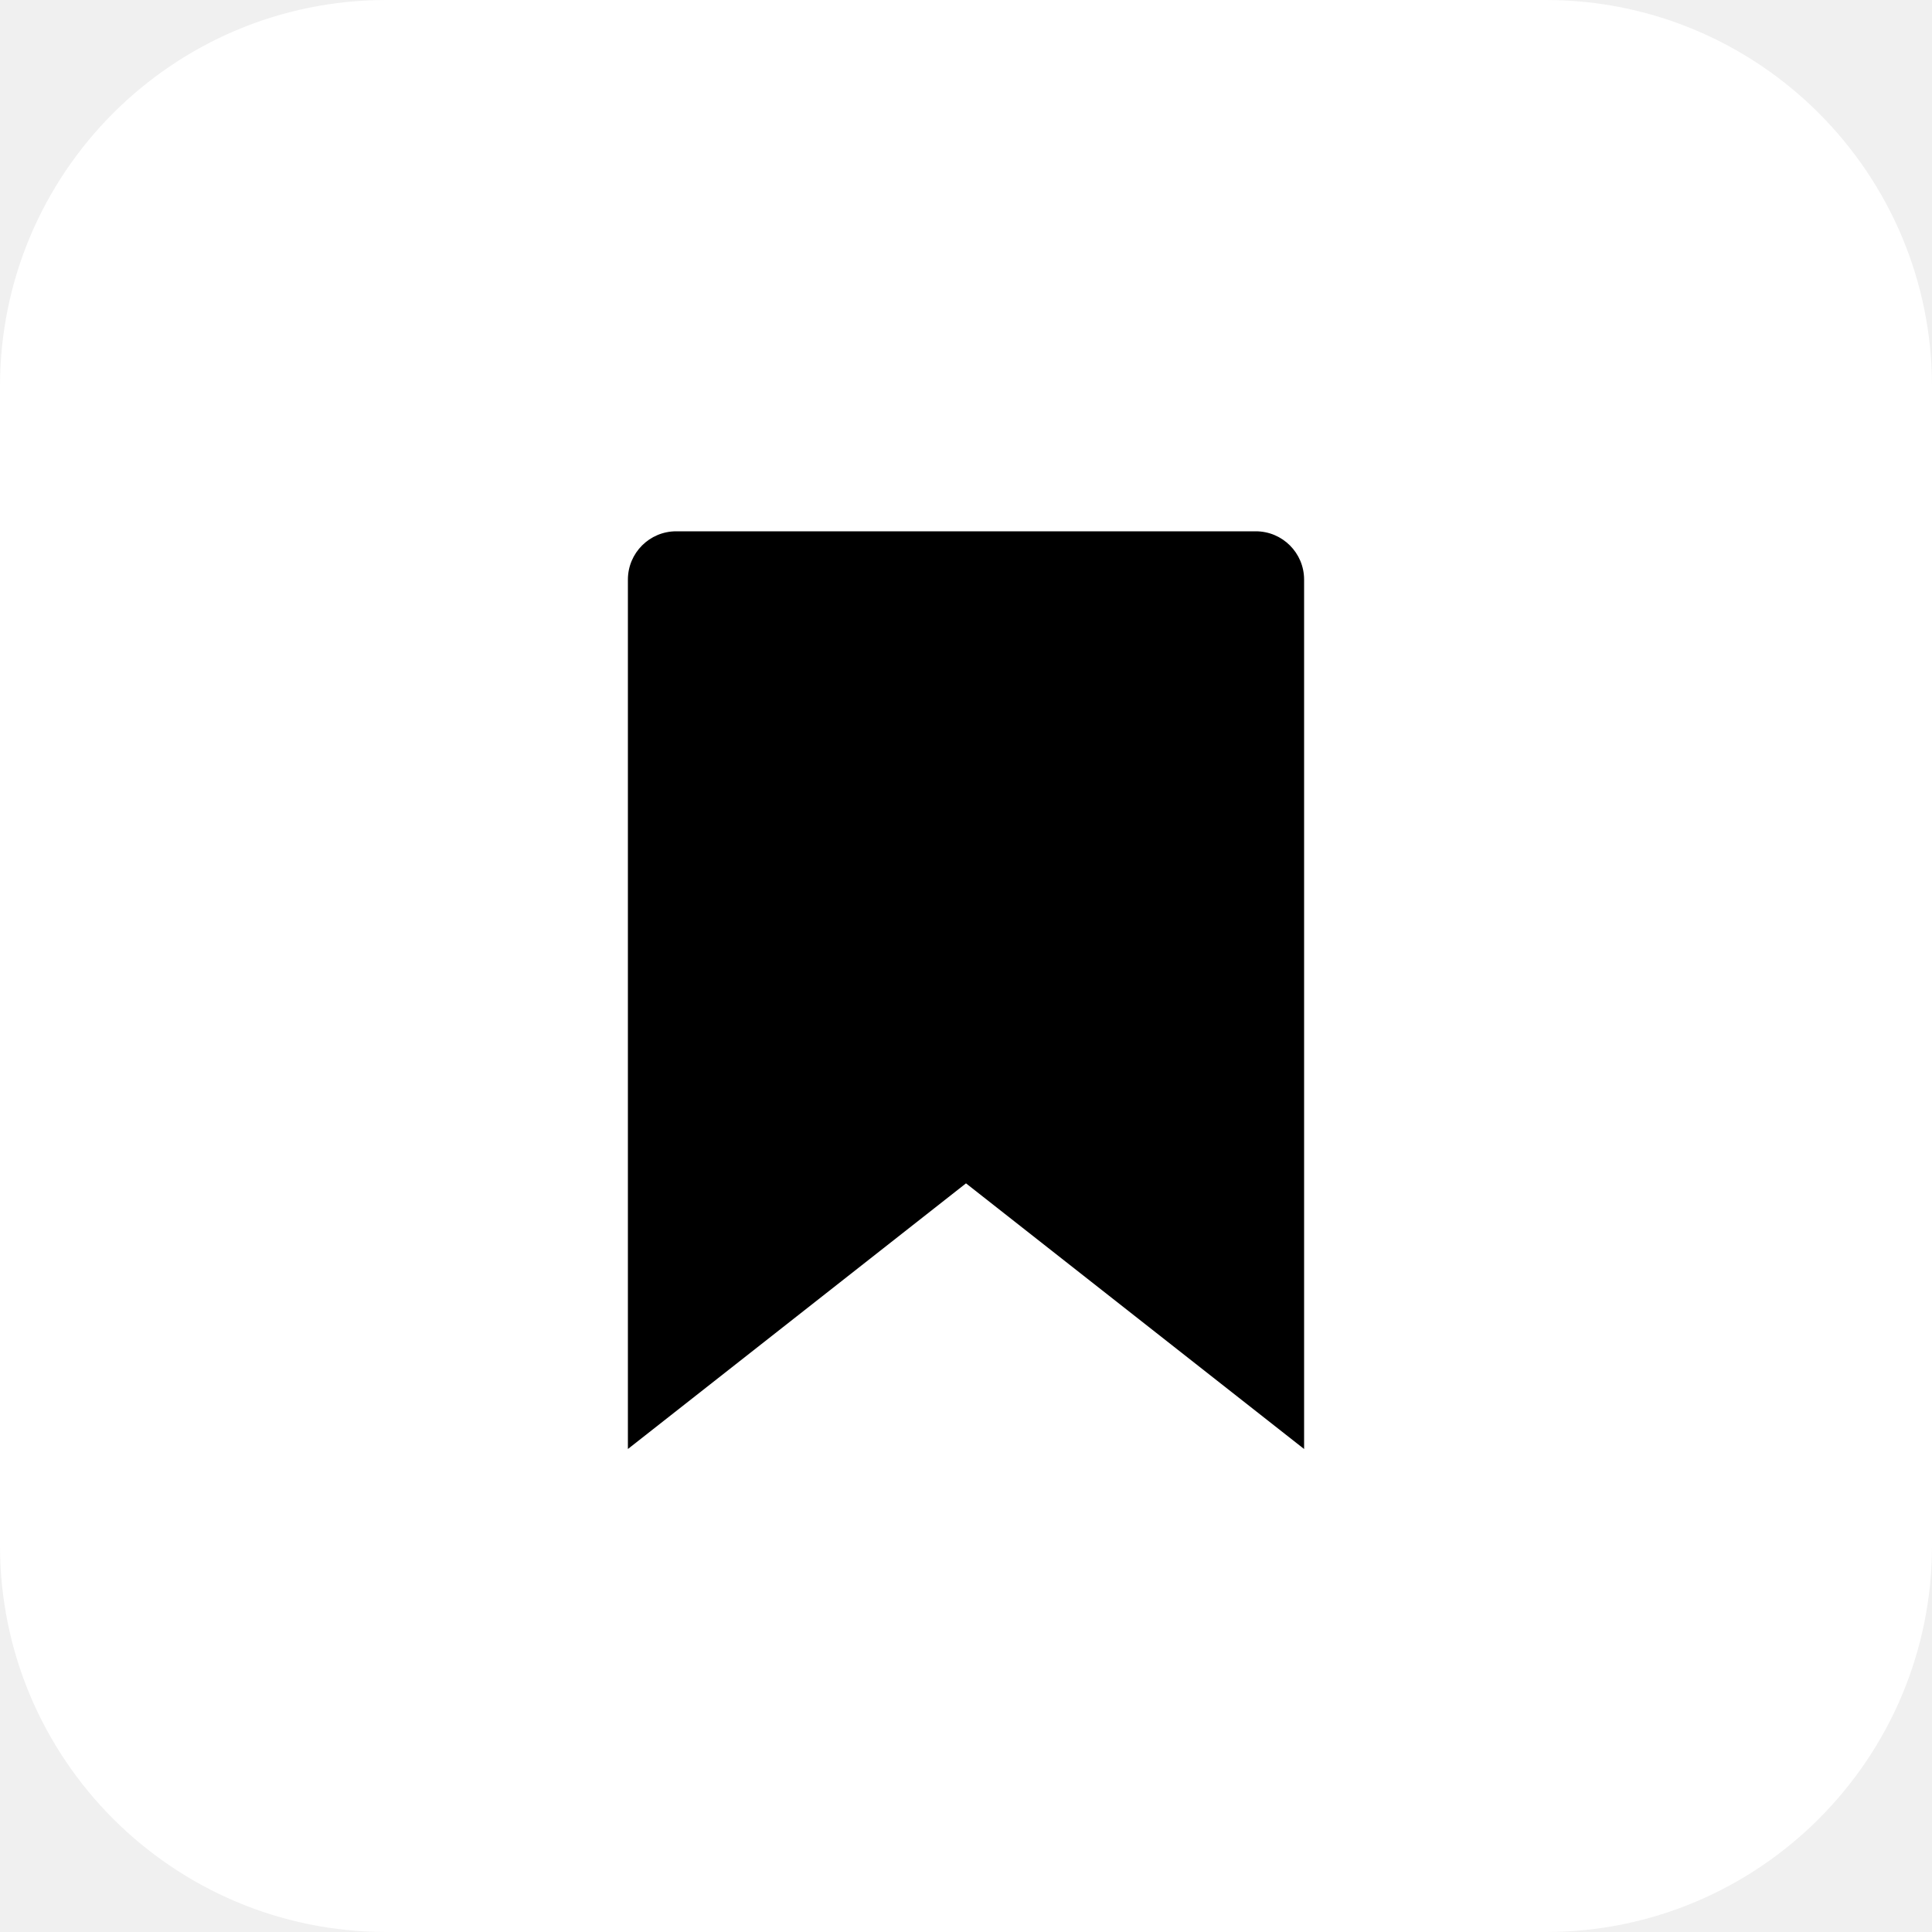
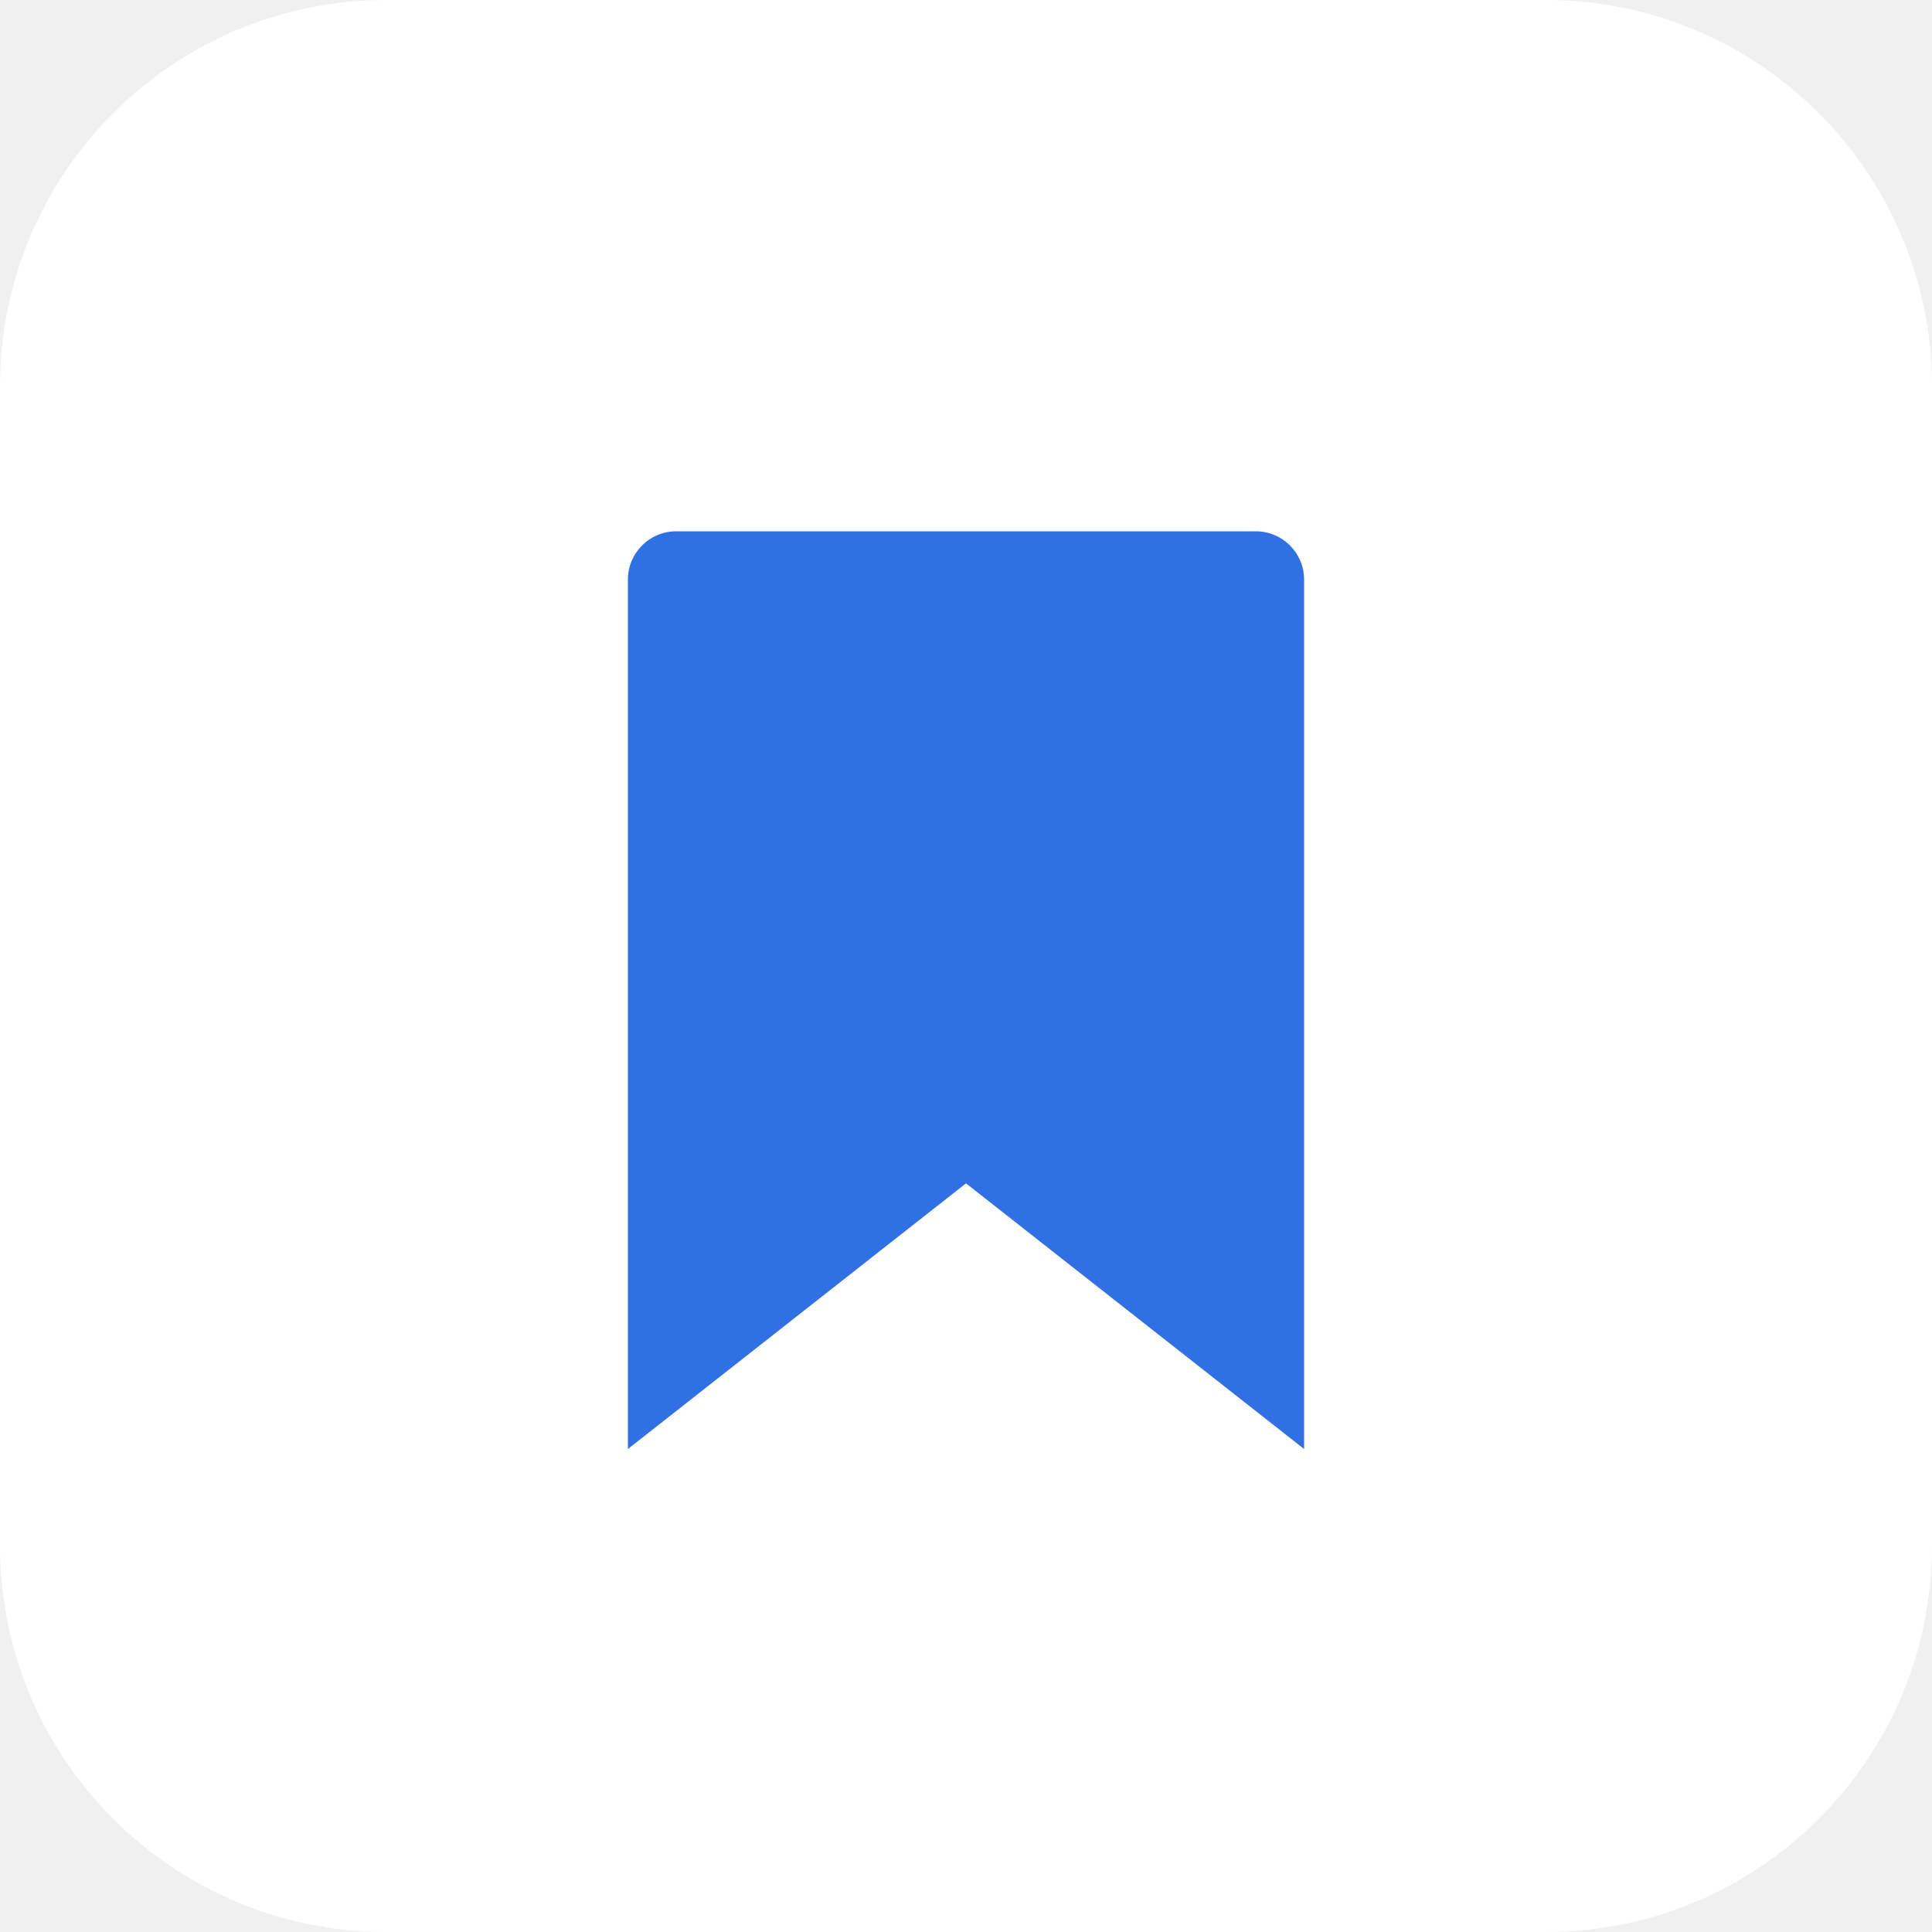
<svg xmlns="http://www.w3.org/2000/svg" width="40" height="40" viewBox="0 0 40 40" fill="none">
  <rect width="40" height="40" rx="8" fill="white" />
-   <path d="M13 12C13 11.448 13.448 11 14 11H26C26.552 11 27 11.448 27 12V30L20 24.5L13 30V12Z" fill="#000000" />
+   <path d="M13 12C13 11.448 13.448 11 14 11H26C26.552 11 27 11.448 27 12V30L20 24.5L13 30V12Z" fill="#2F71E5" />
</svg>
